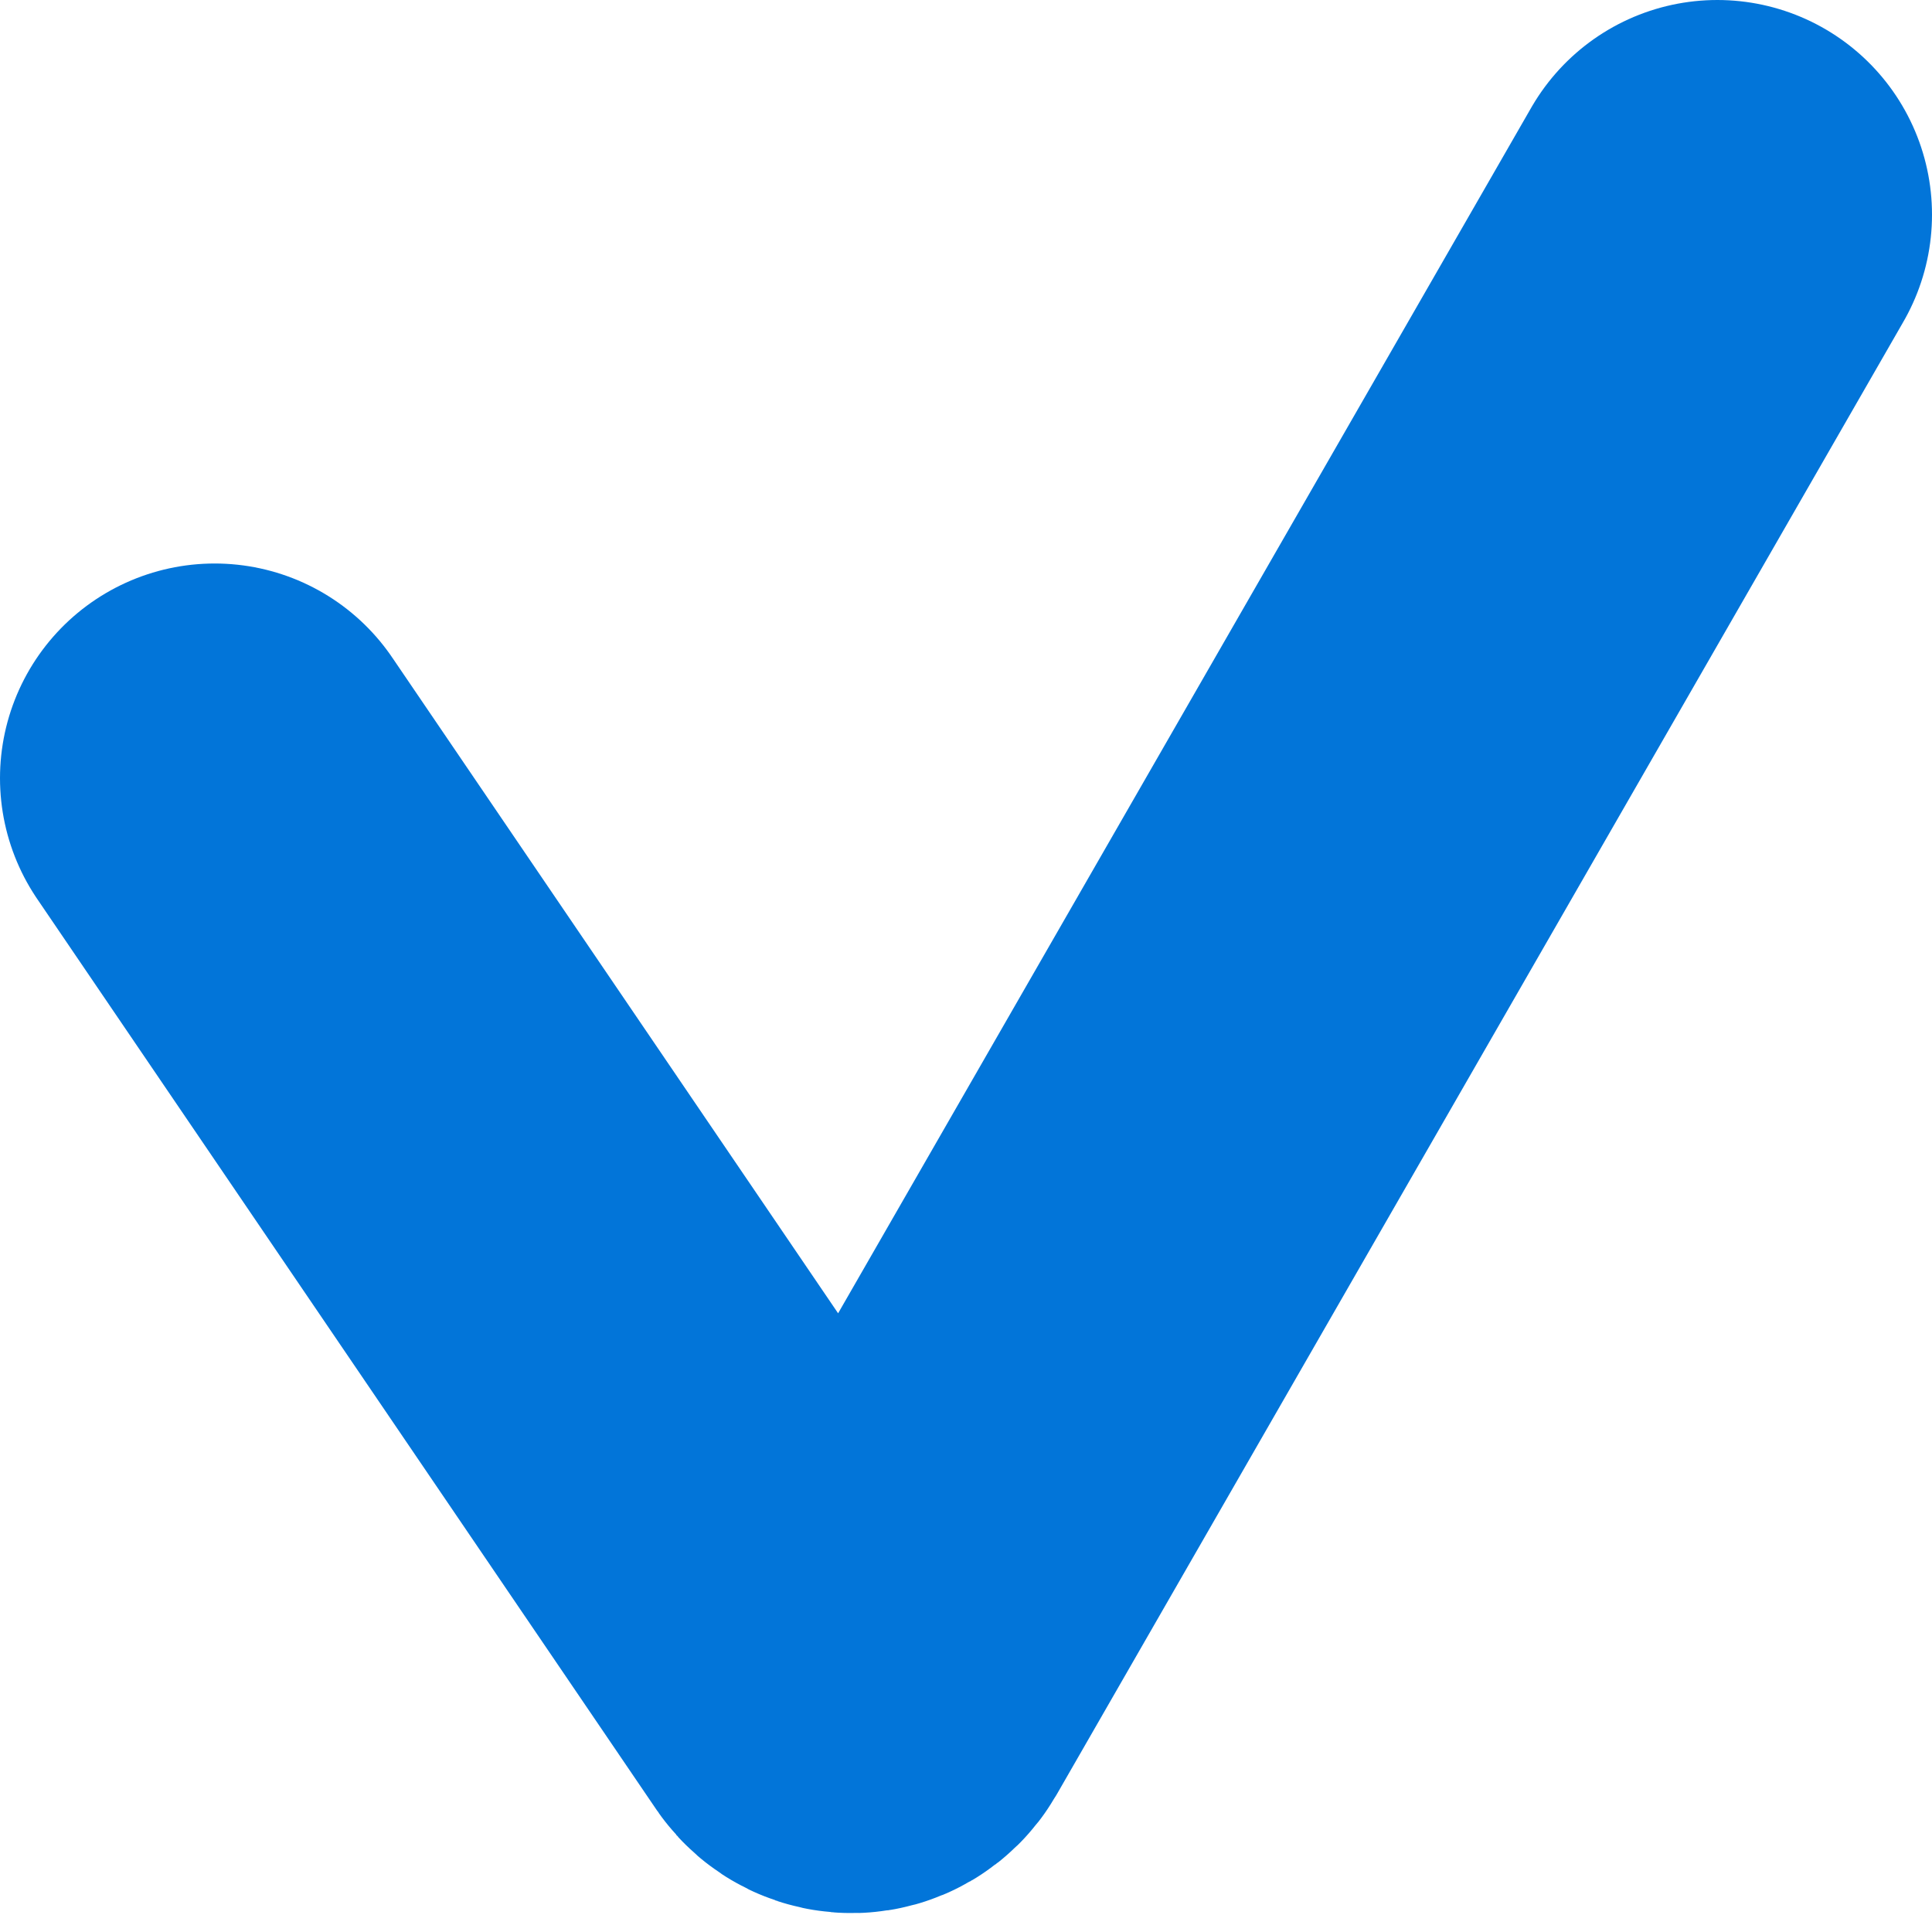
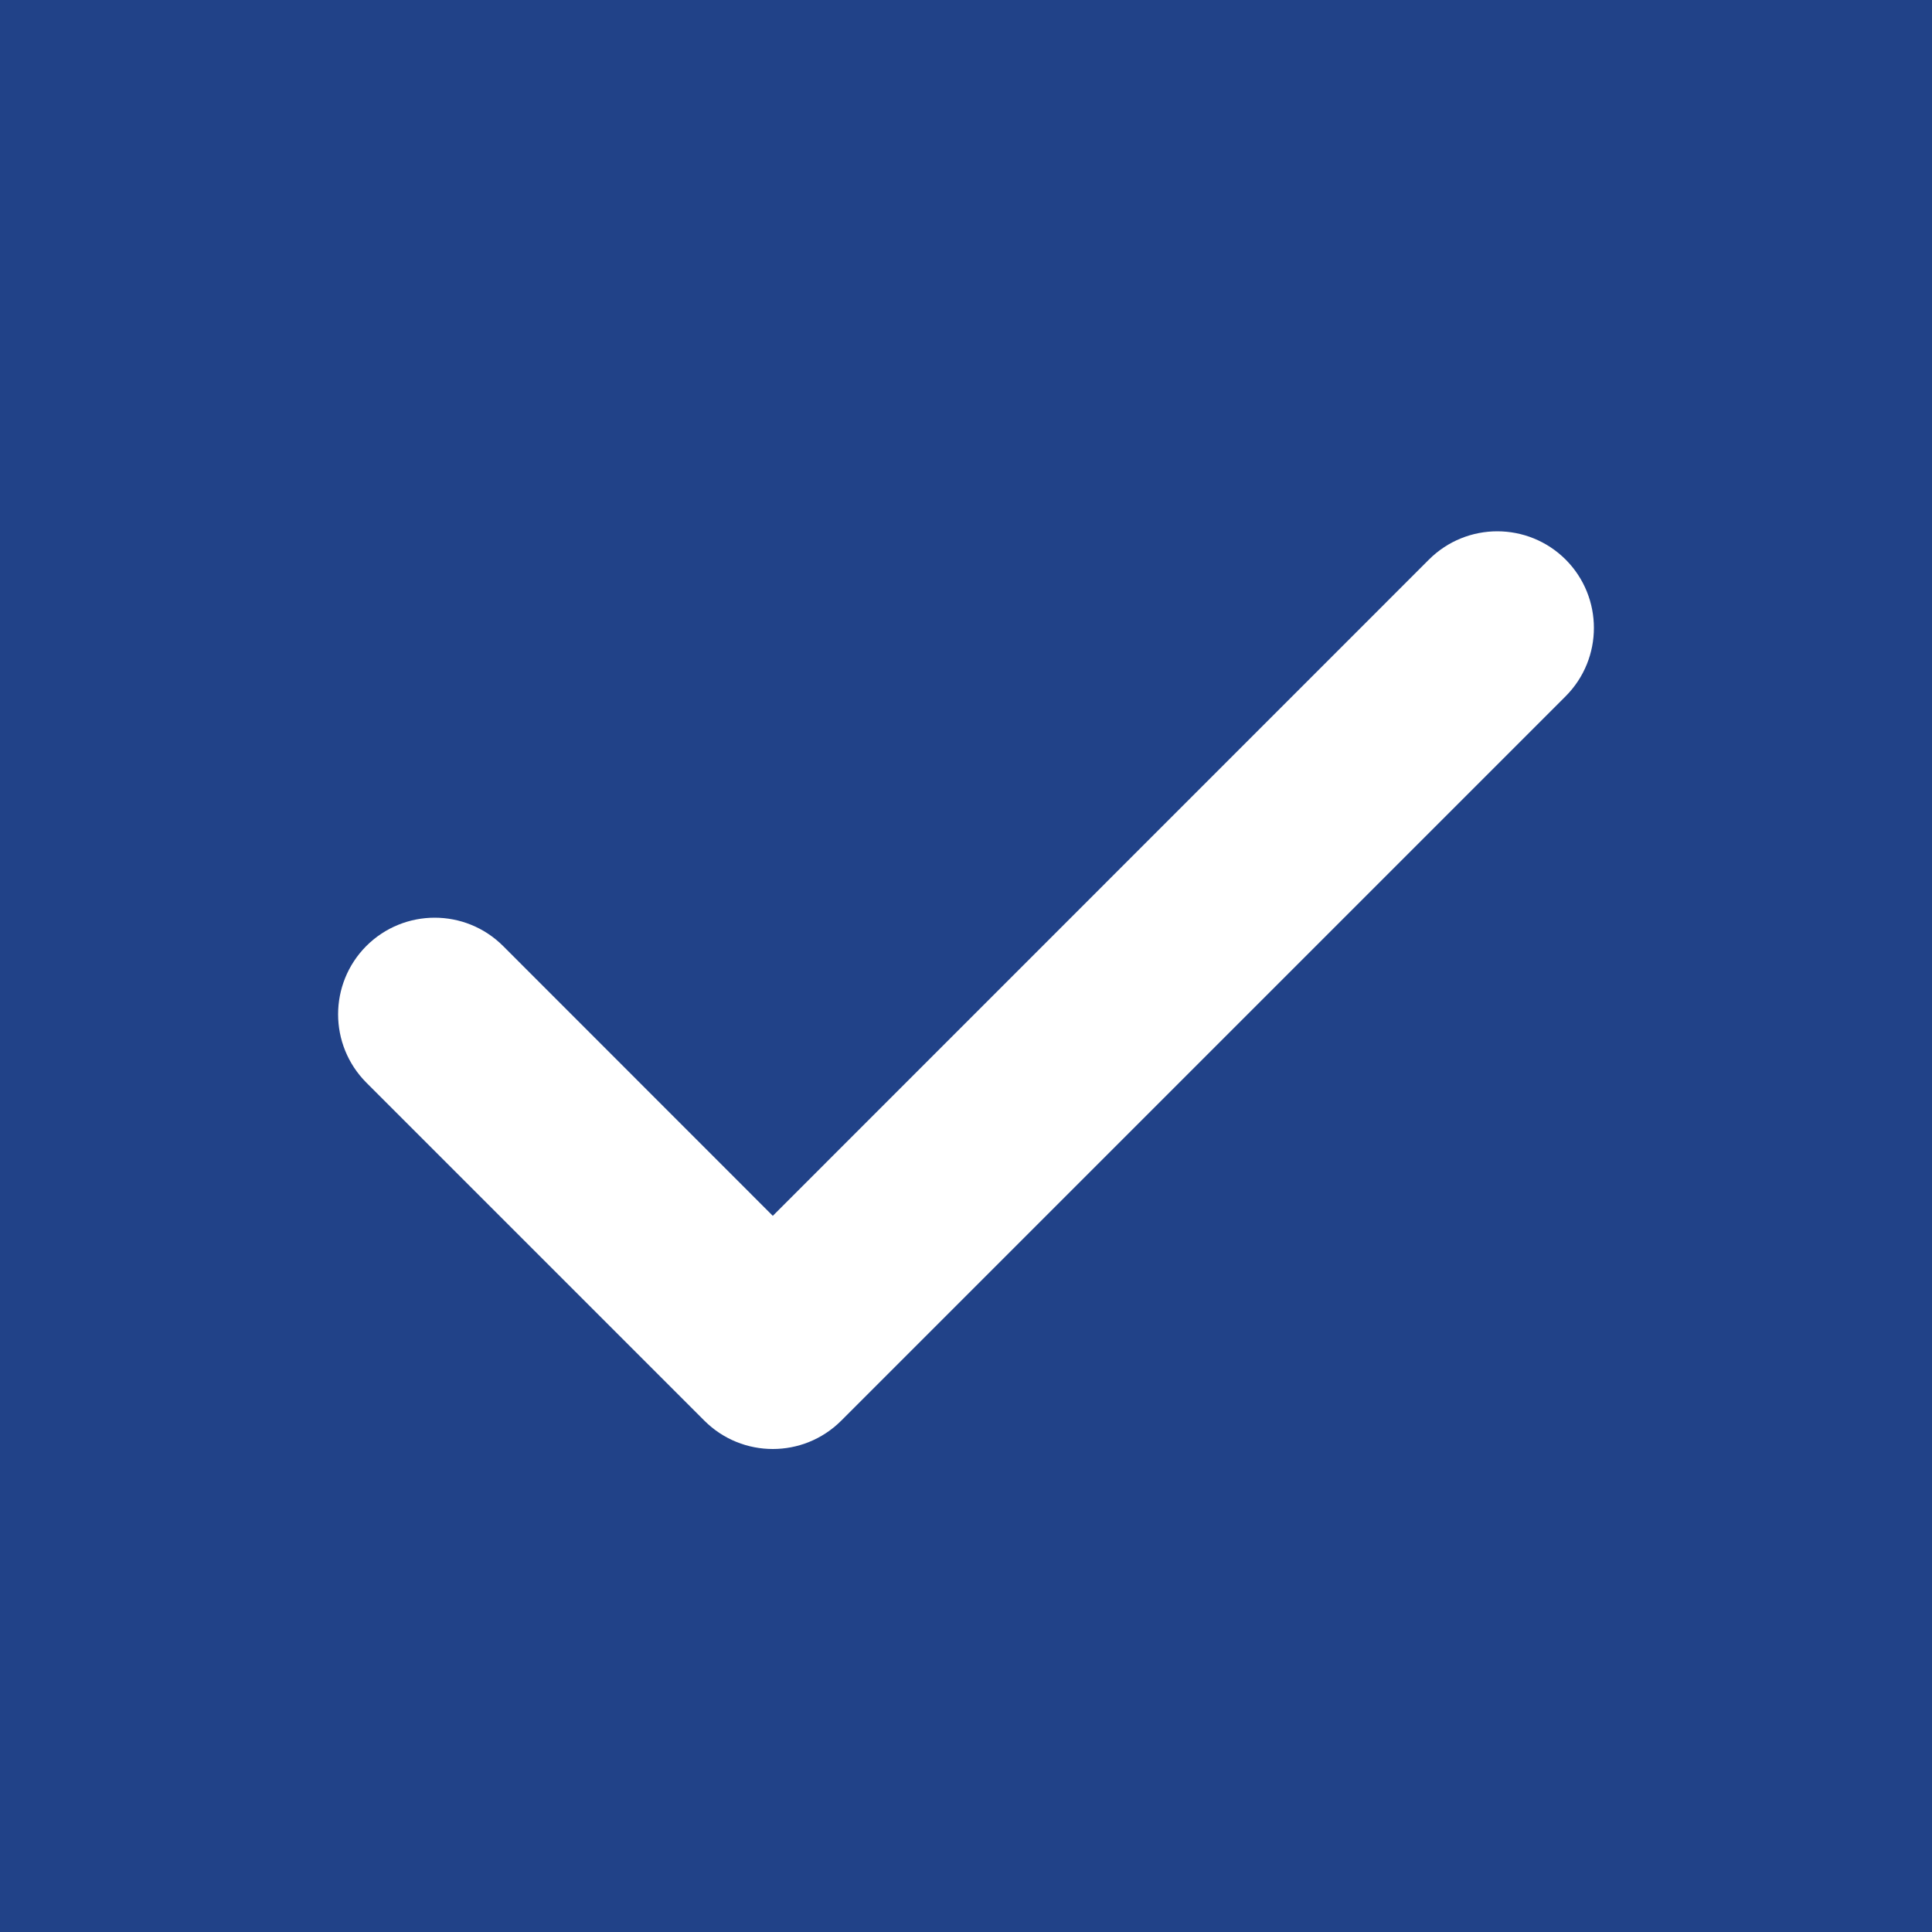
- <svg xmlns="http://www.w3.org/2000/svg" width="9" height="9" viewBox="0 0 9 9" fill="none">
-   <path d="M1 3.625L3.885 7.868C3.927 7.929 4.018 7.926 4.055 7.862L8 1" stroke="#0275D9" stroke-width="2" stroke-linecap="round" />
+ <svg xmlns="http://www.w3.org/2000/svg" viewBox="0 0 16 16" width="16" height="16" fill="none" customFrame="#000000">
+   <path id="↳ Icon Color" d="M0 4.69387e-05C0 4.69387e-05 0 3.328 0 5.12L0 10.88C0 12.672 0 16 0 16C0 16 3.525 16 5.12 16L10.88 16C12.672 16 16 16 16 16C16 16 16 13.939 16 10.88L16 5.12C16 2.061 16 0 16 0C16 0 12.672 4.071e-05 10.88 4.071e-05L5.12 4.071e-05C2.061 4.071e-05 0 4.69387e-05 0 4.69387e-05ZM12.966 5.766C13.278 5.453 13.278 4.947 12.966 4.634C12.653 4.322 12.147 4.322 11.834 4.634L6.4 10.069L4.166 7.834C3.853 7.522 3.347 7.522 3.034 7.834C2.722 8.147 2.722 8.653 3.034 8.966L5.834 11.766C6.147 12.078 6.653 12.078 6.966 11.766L12.966 5.766Z" fill="rgb(33,66,136)" fill-rule="evenodd" />
</svg>
